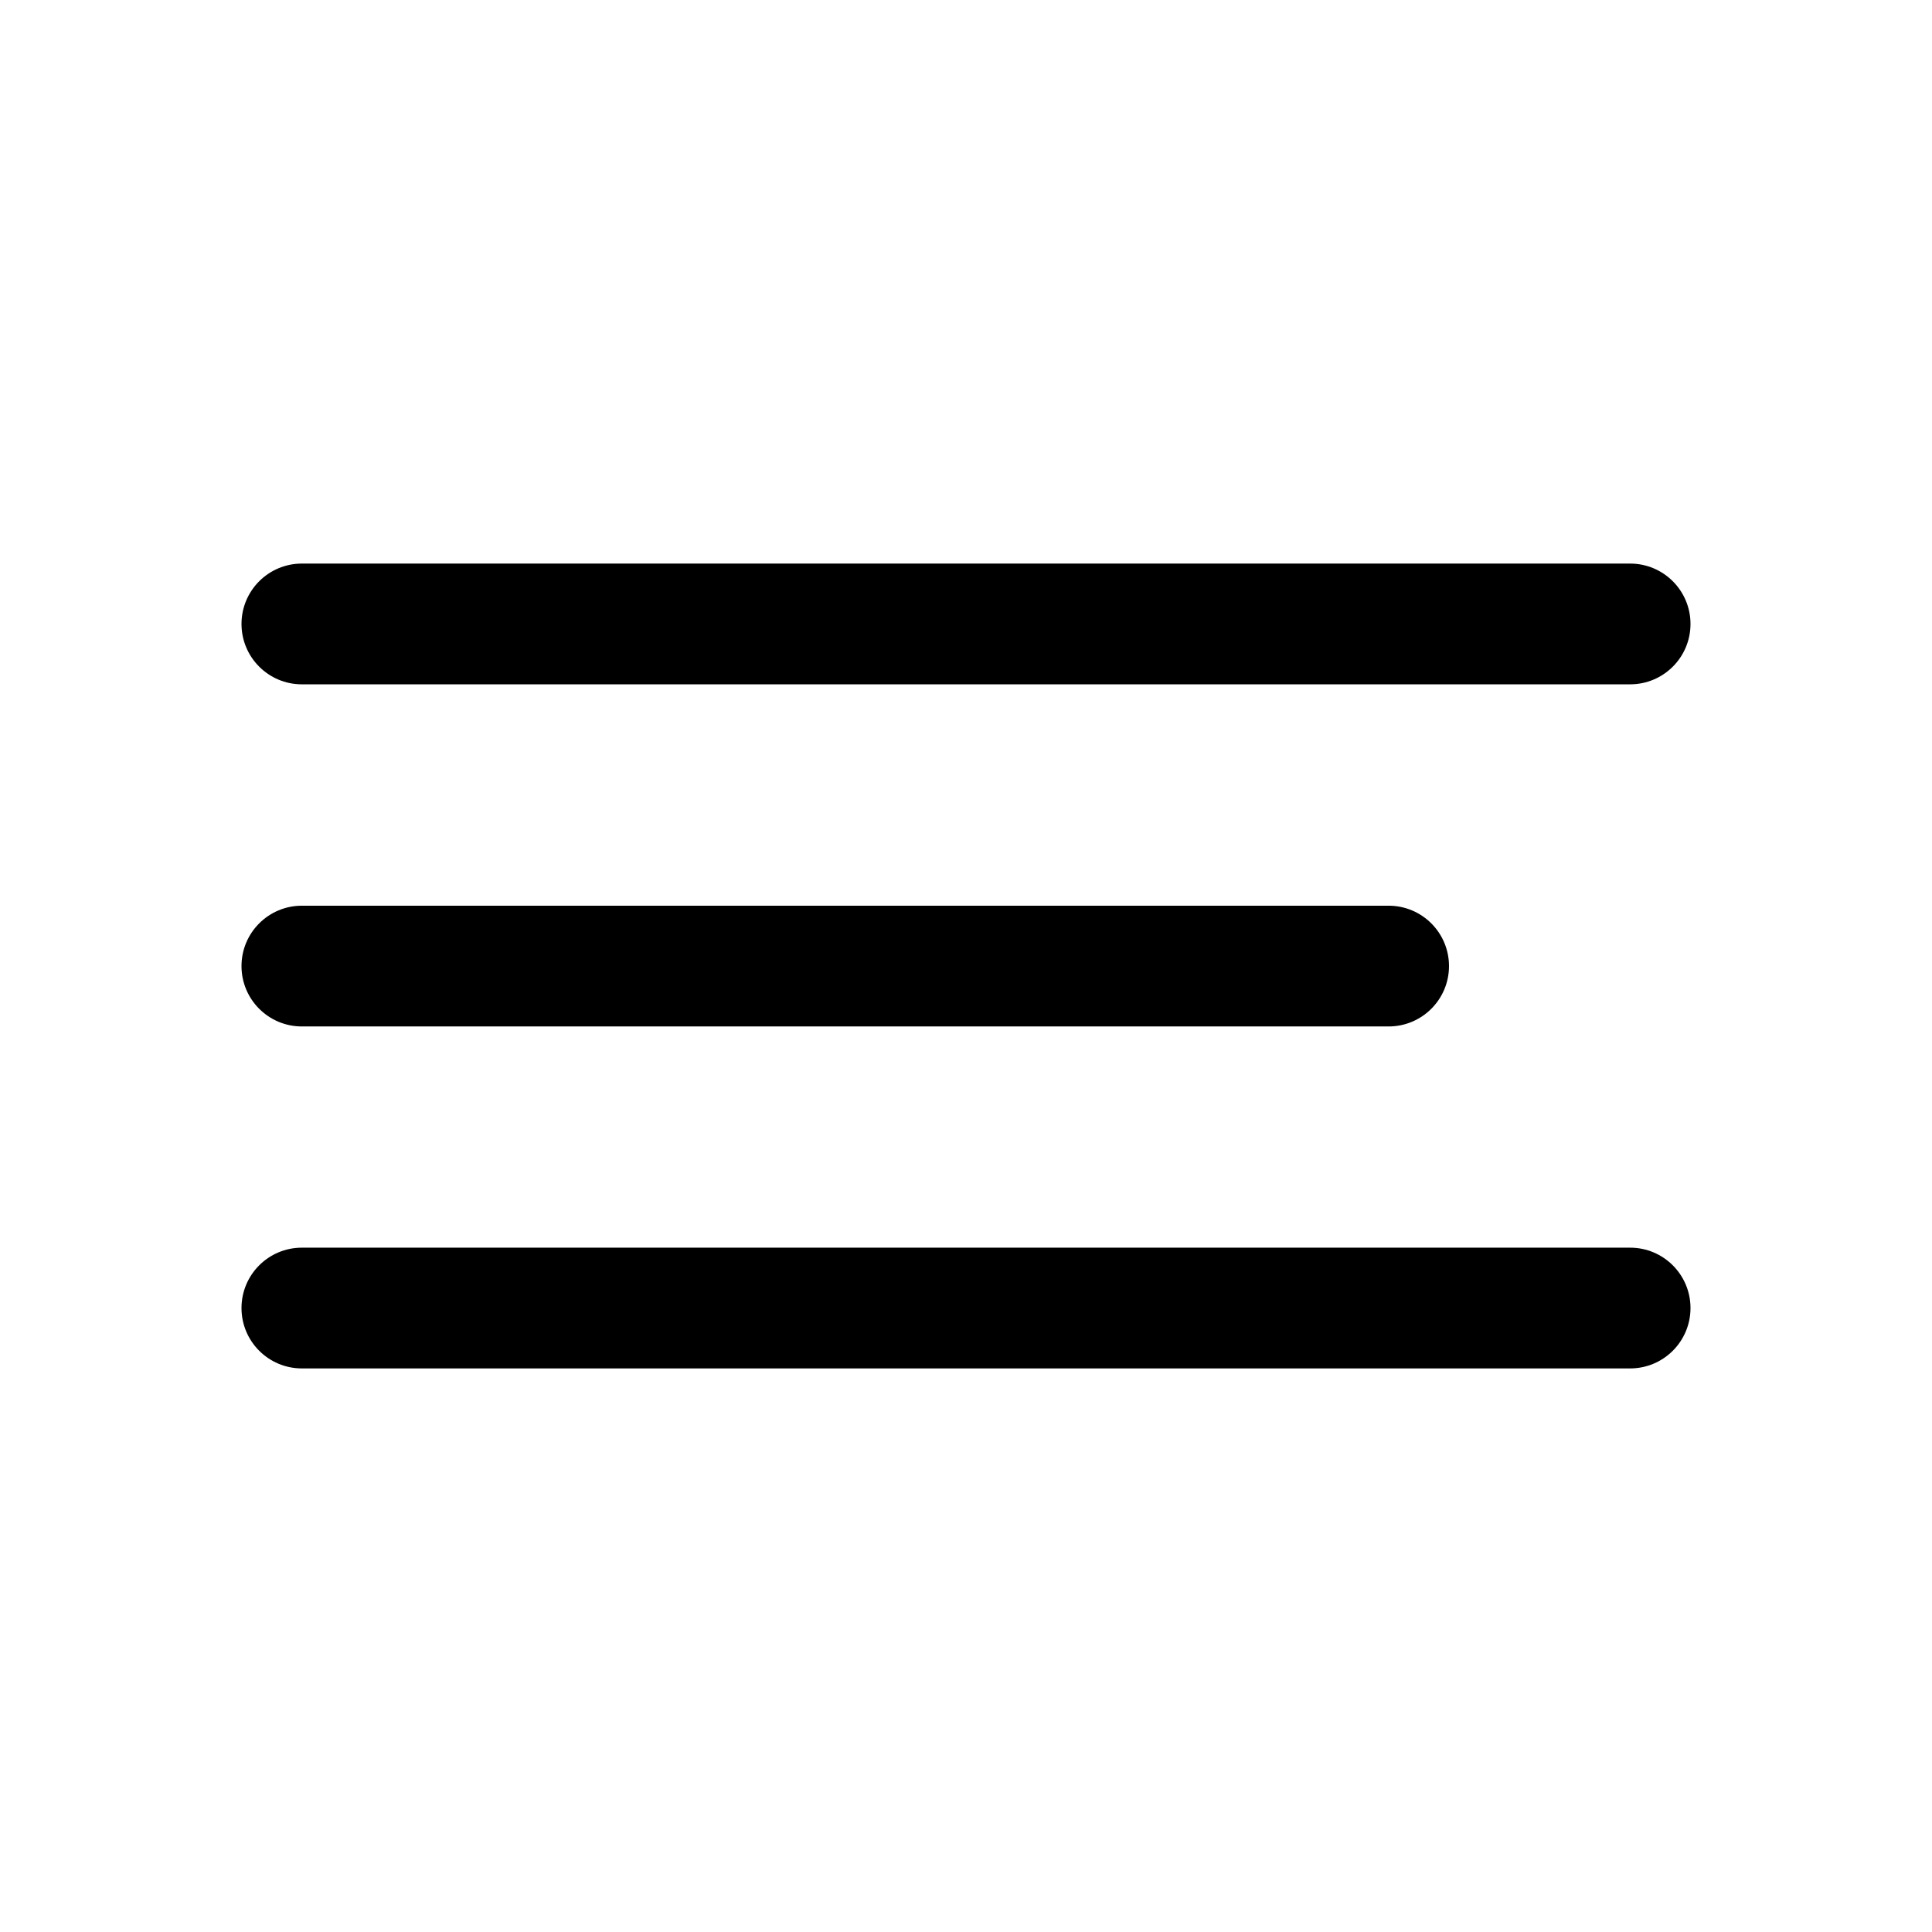
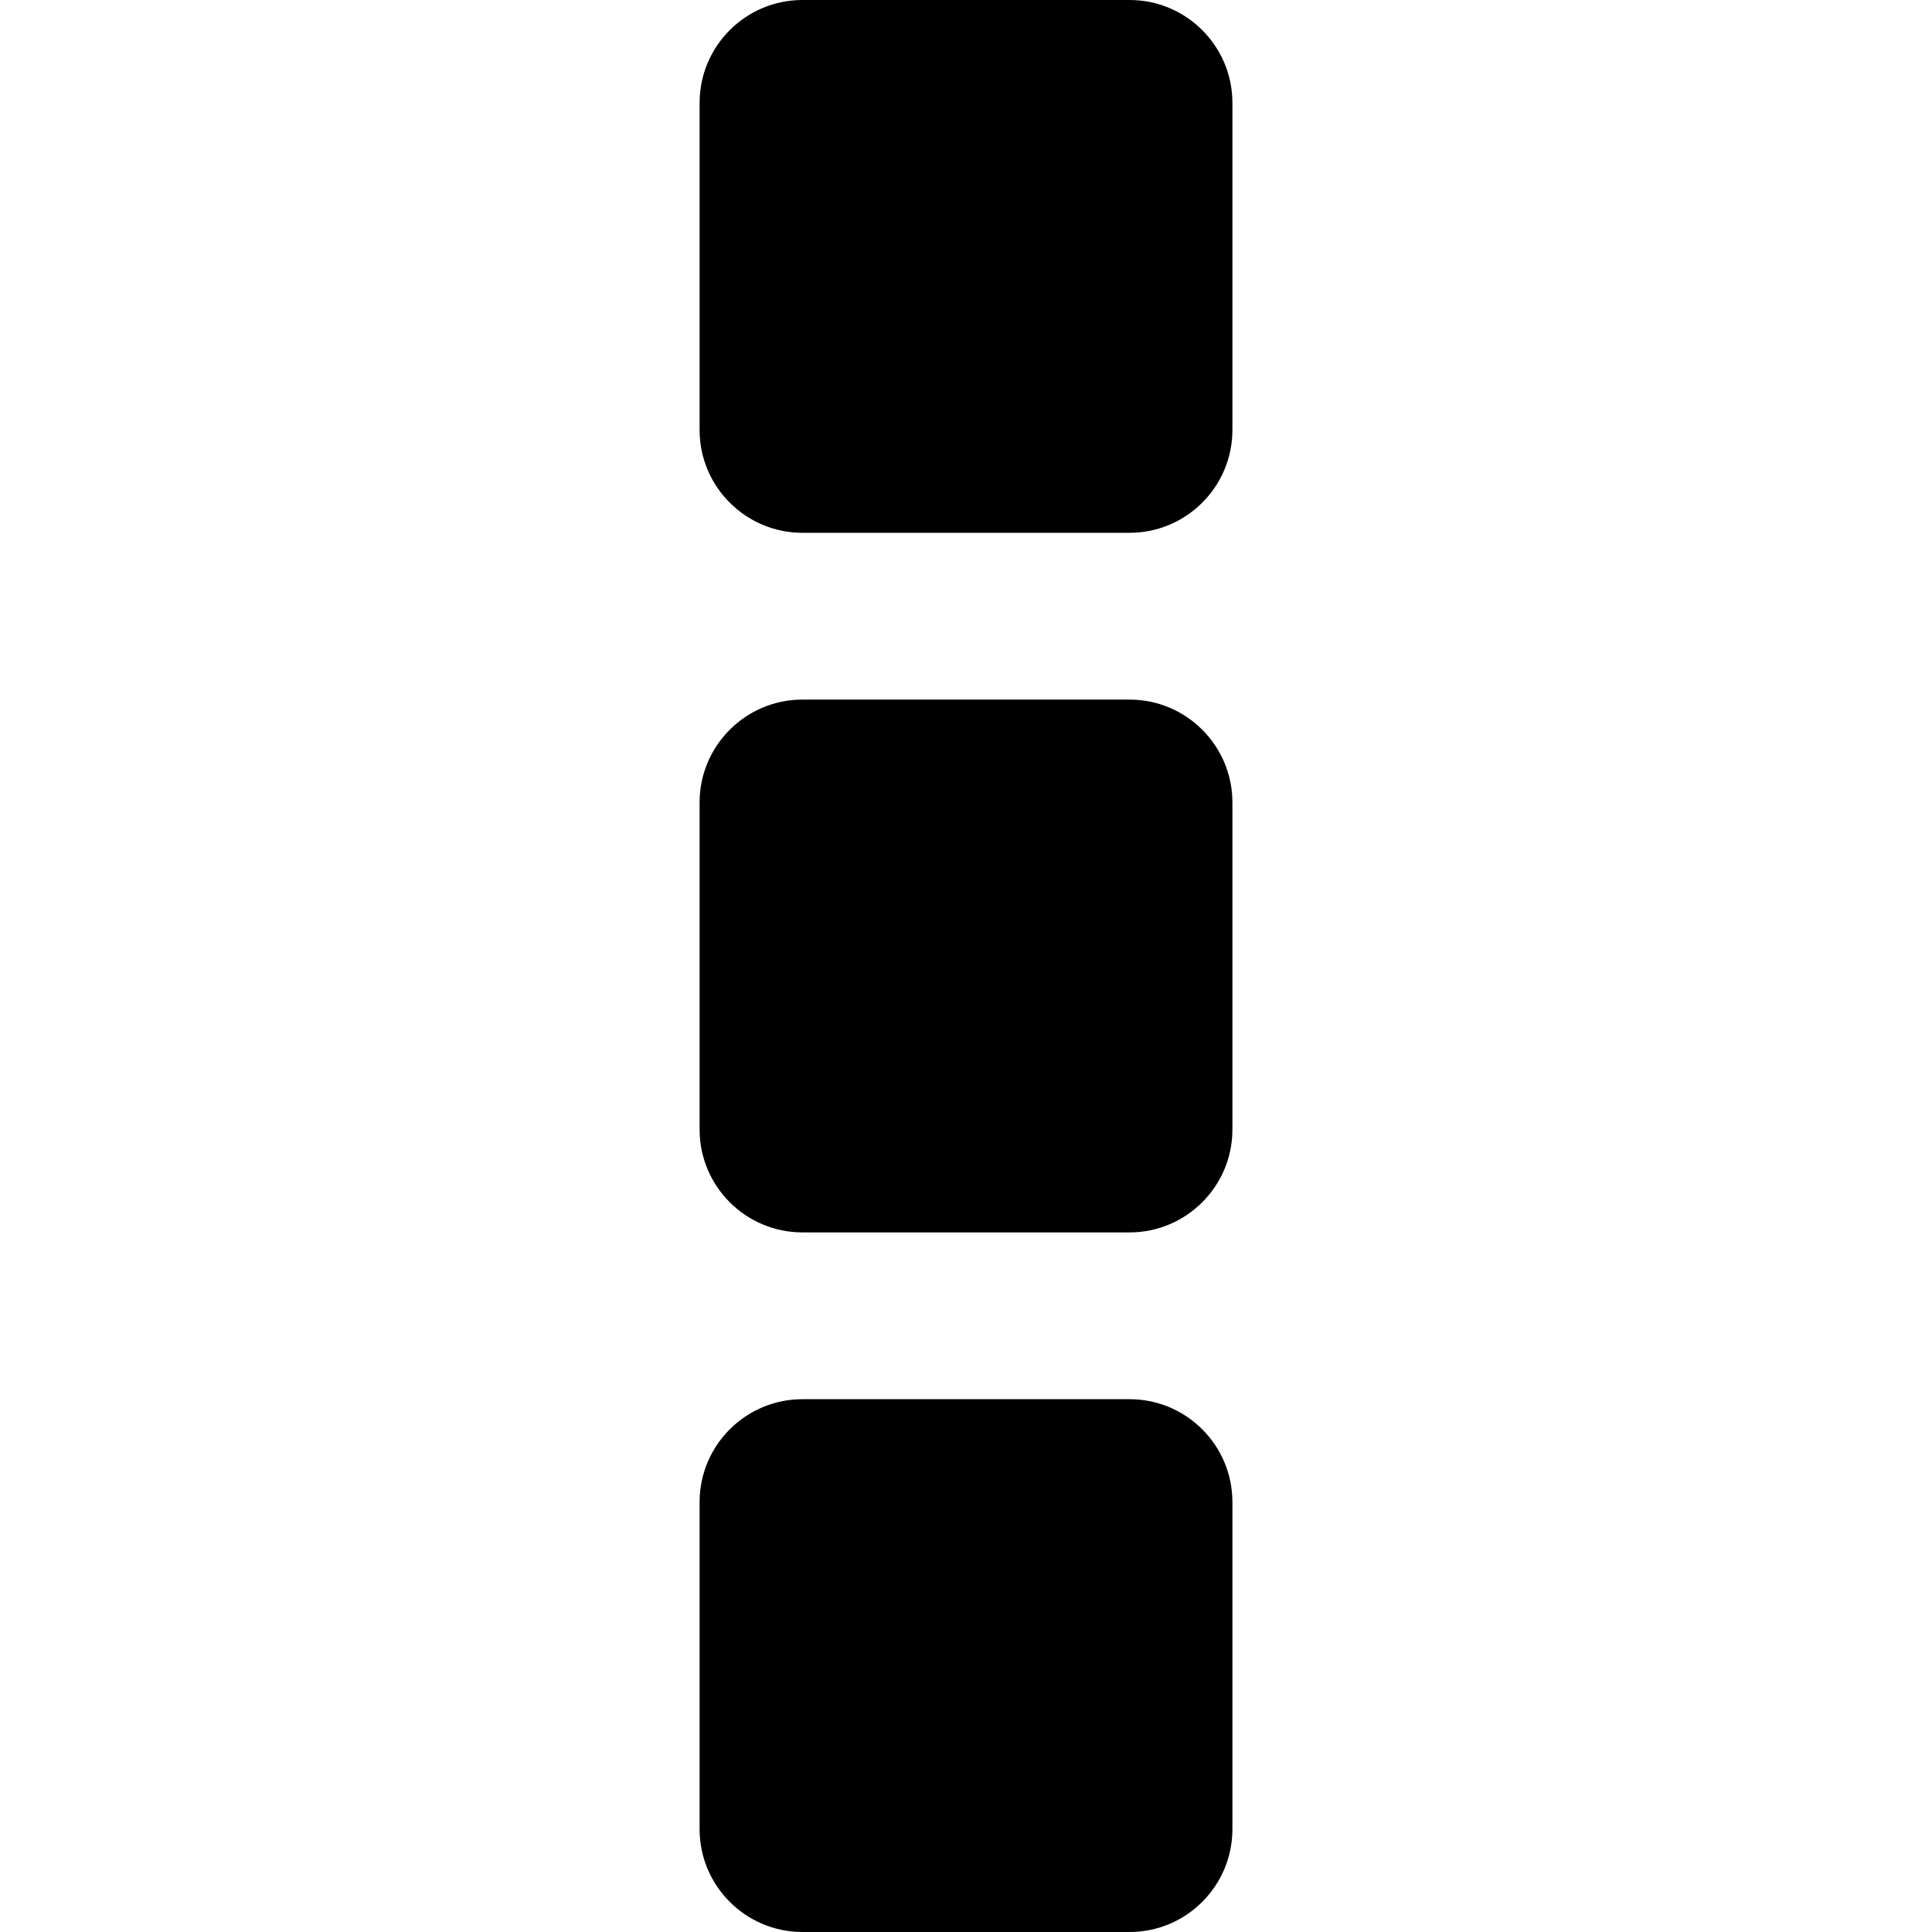
- <svg xmlns="http://www.w3.org/2000/svg" width="800px" height="800px" viewBox="0 0 24 24" fill="none">
-   <rect x="3" y="7.001" width="18" height="1.5" rx="0.75" fill="#000000" />
-   <rect x="3" y="11.251" width="15" height="1.5" rx="0.75" fill="#000000" />
-   <rect x="3" y="15.499" width="18" height="1.5" rx="0.75" fill="#000000" />
+ <svg xmlns="http://www.w3.org/2000/svg" fill="#000000" height="800px" width="800px" version="1.1" id="Layer_1" viewBox="0 0 293.5 293.5" xml:space="preserve">
+   <g>
+     <g>
+       <g>
+         <path d="M171.603,0h-49.705c-8.612,0-15.618,7.006-15.618,15.618v49.705c0,8.612,7.006,15.618,15.618,15.618h49.705     c8.612,0,15.618-7.006,15.618-15.618V15.618C187.221,7.006,180.215,0,171.603,0z" />
+         <path d="M171.603,106.279h-49.705c-8.612,0-15.618,7.006-15.618,15.618v49.705c0,8.612,7.006,15.618,15.618,15.618h49.705     c8.612,0,15.618-7.006,15.618-15.618v-49.705C187.221,113.285,180.215,106.279,171.603,106.279z" />
+         <path d="M171.603,212.559h-49.705c-8.612,0-15.618,7.006-15.618,15.618v49.705c0,8.612,7.006,15.618,15.618,15.618h49.705     c8.612,0,15.618-7.006,15.618-15.618v-49.705C187.221,219.564,180.215,212.559,171.603,212.559z" />
+       </g>
+     </g>
+   </g>
</svg>
